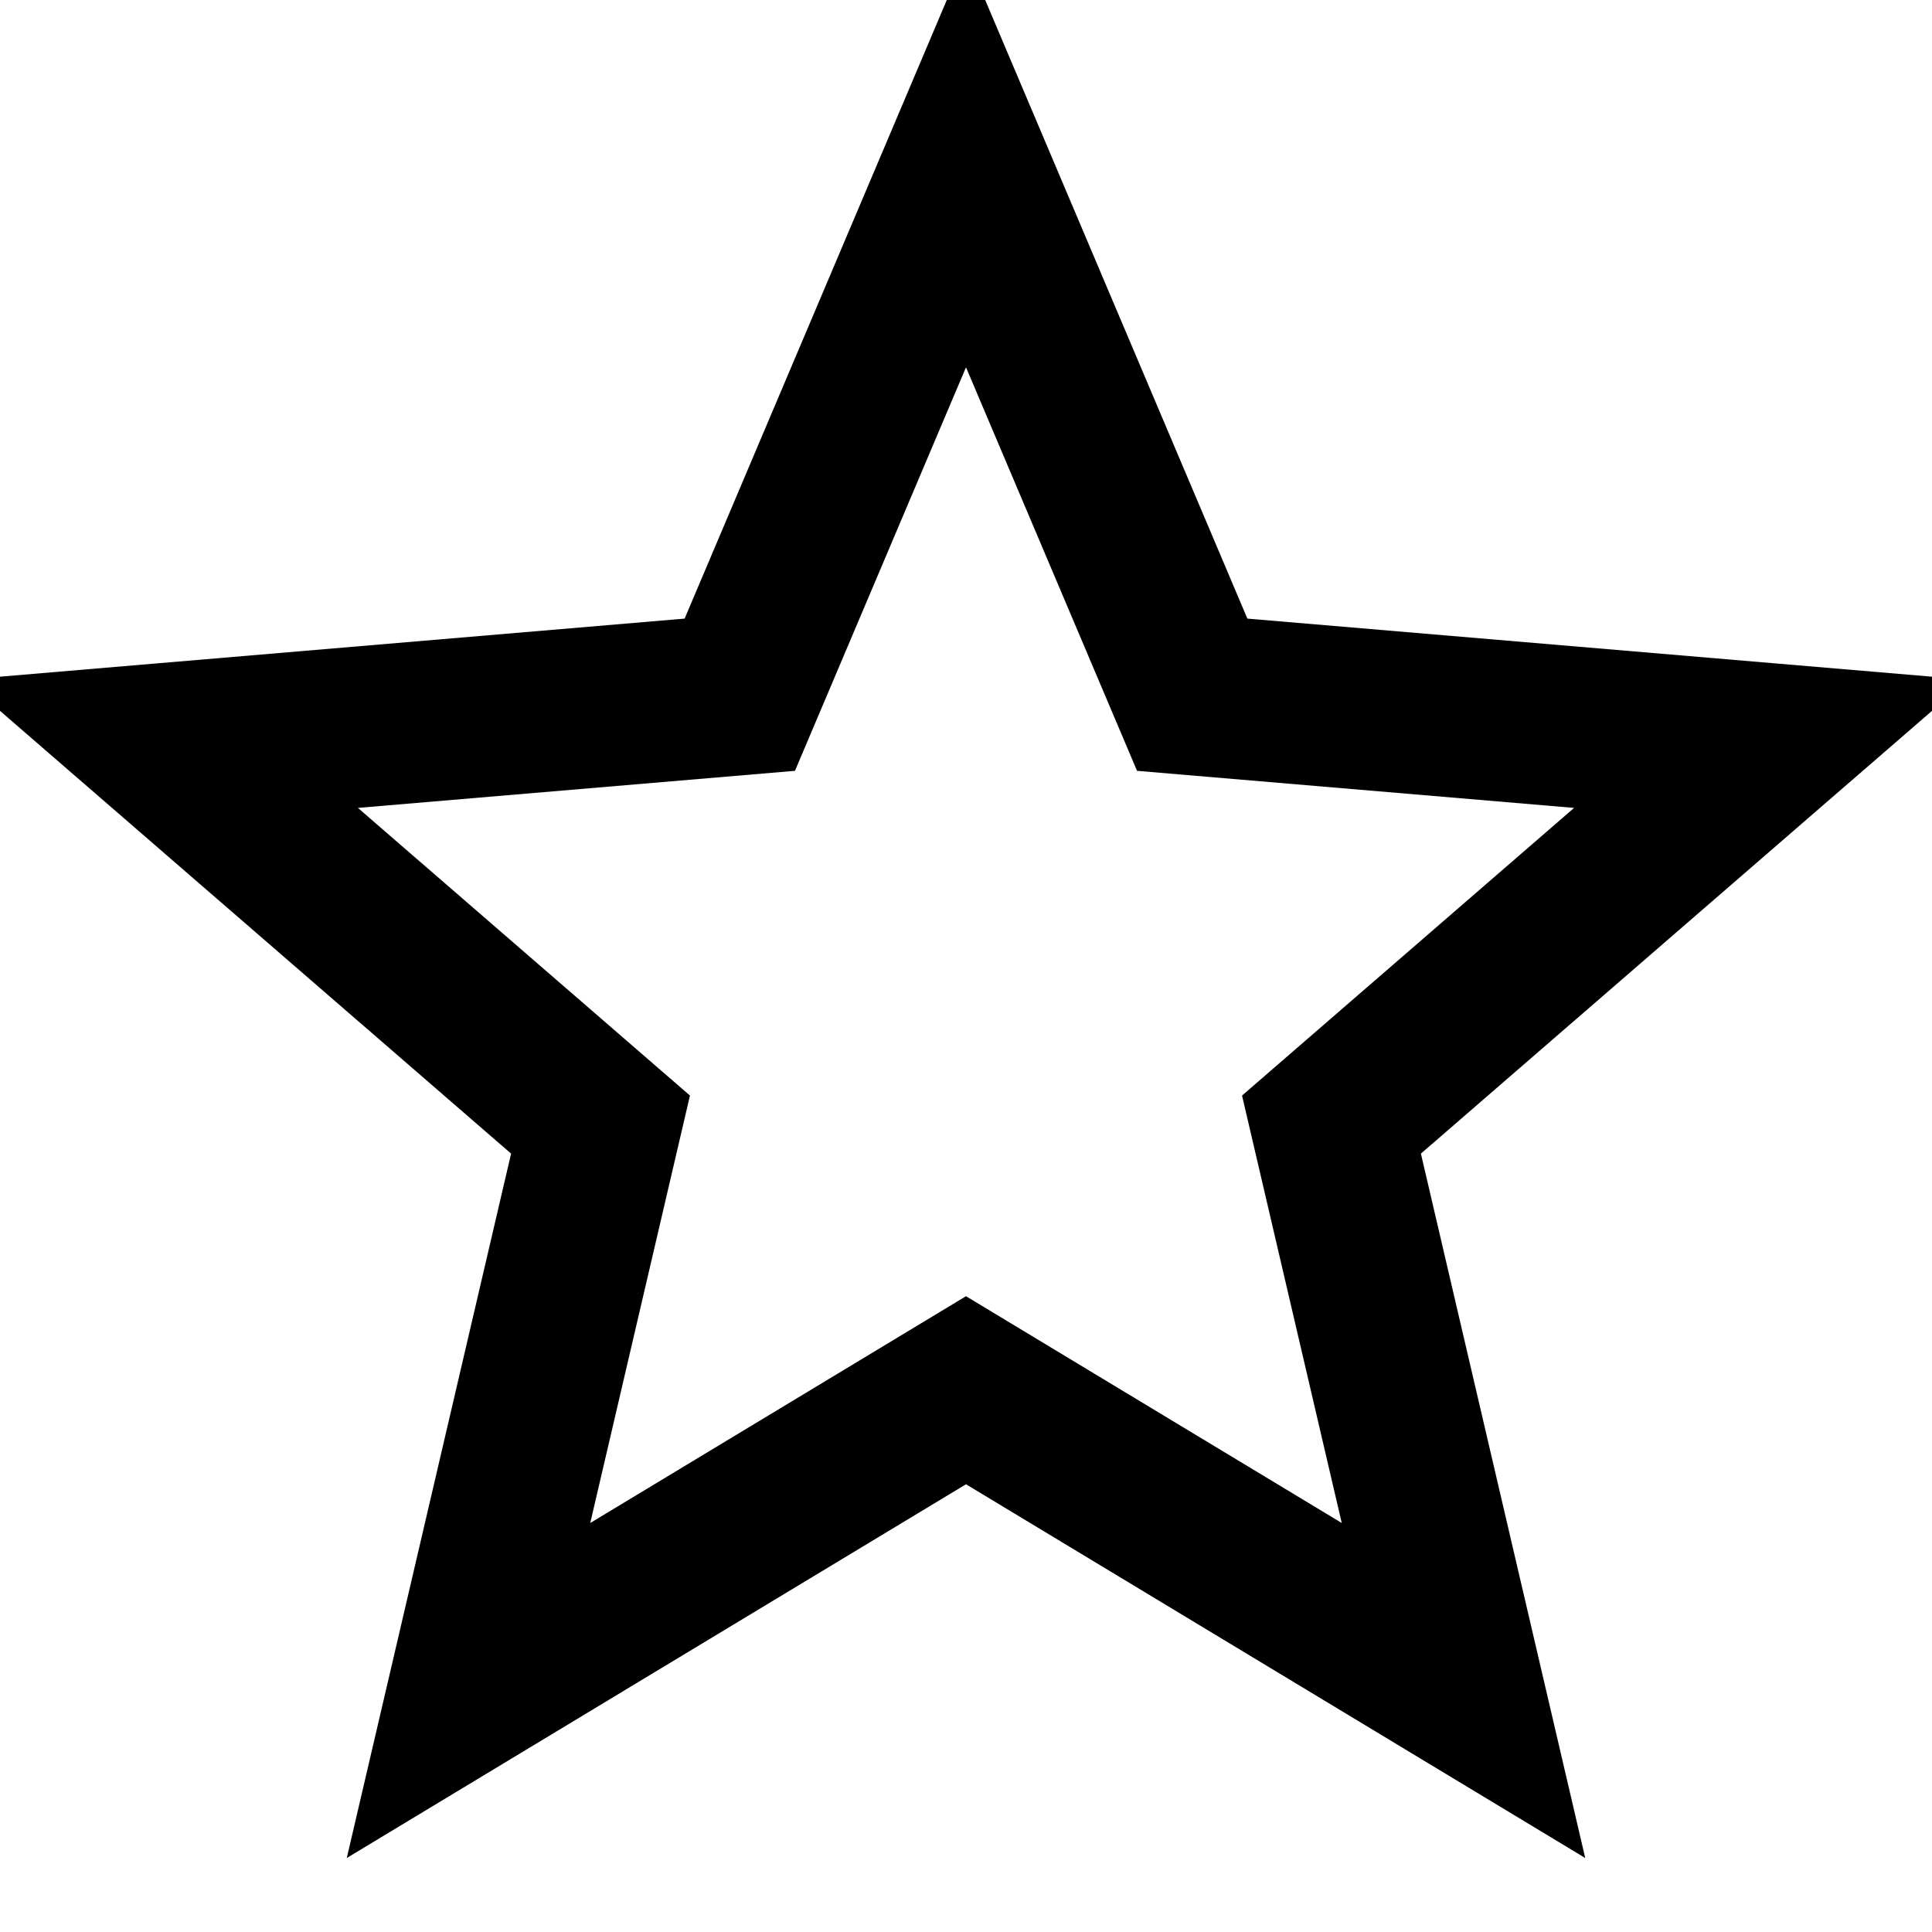
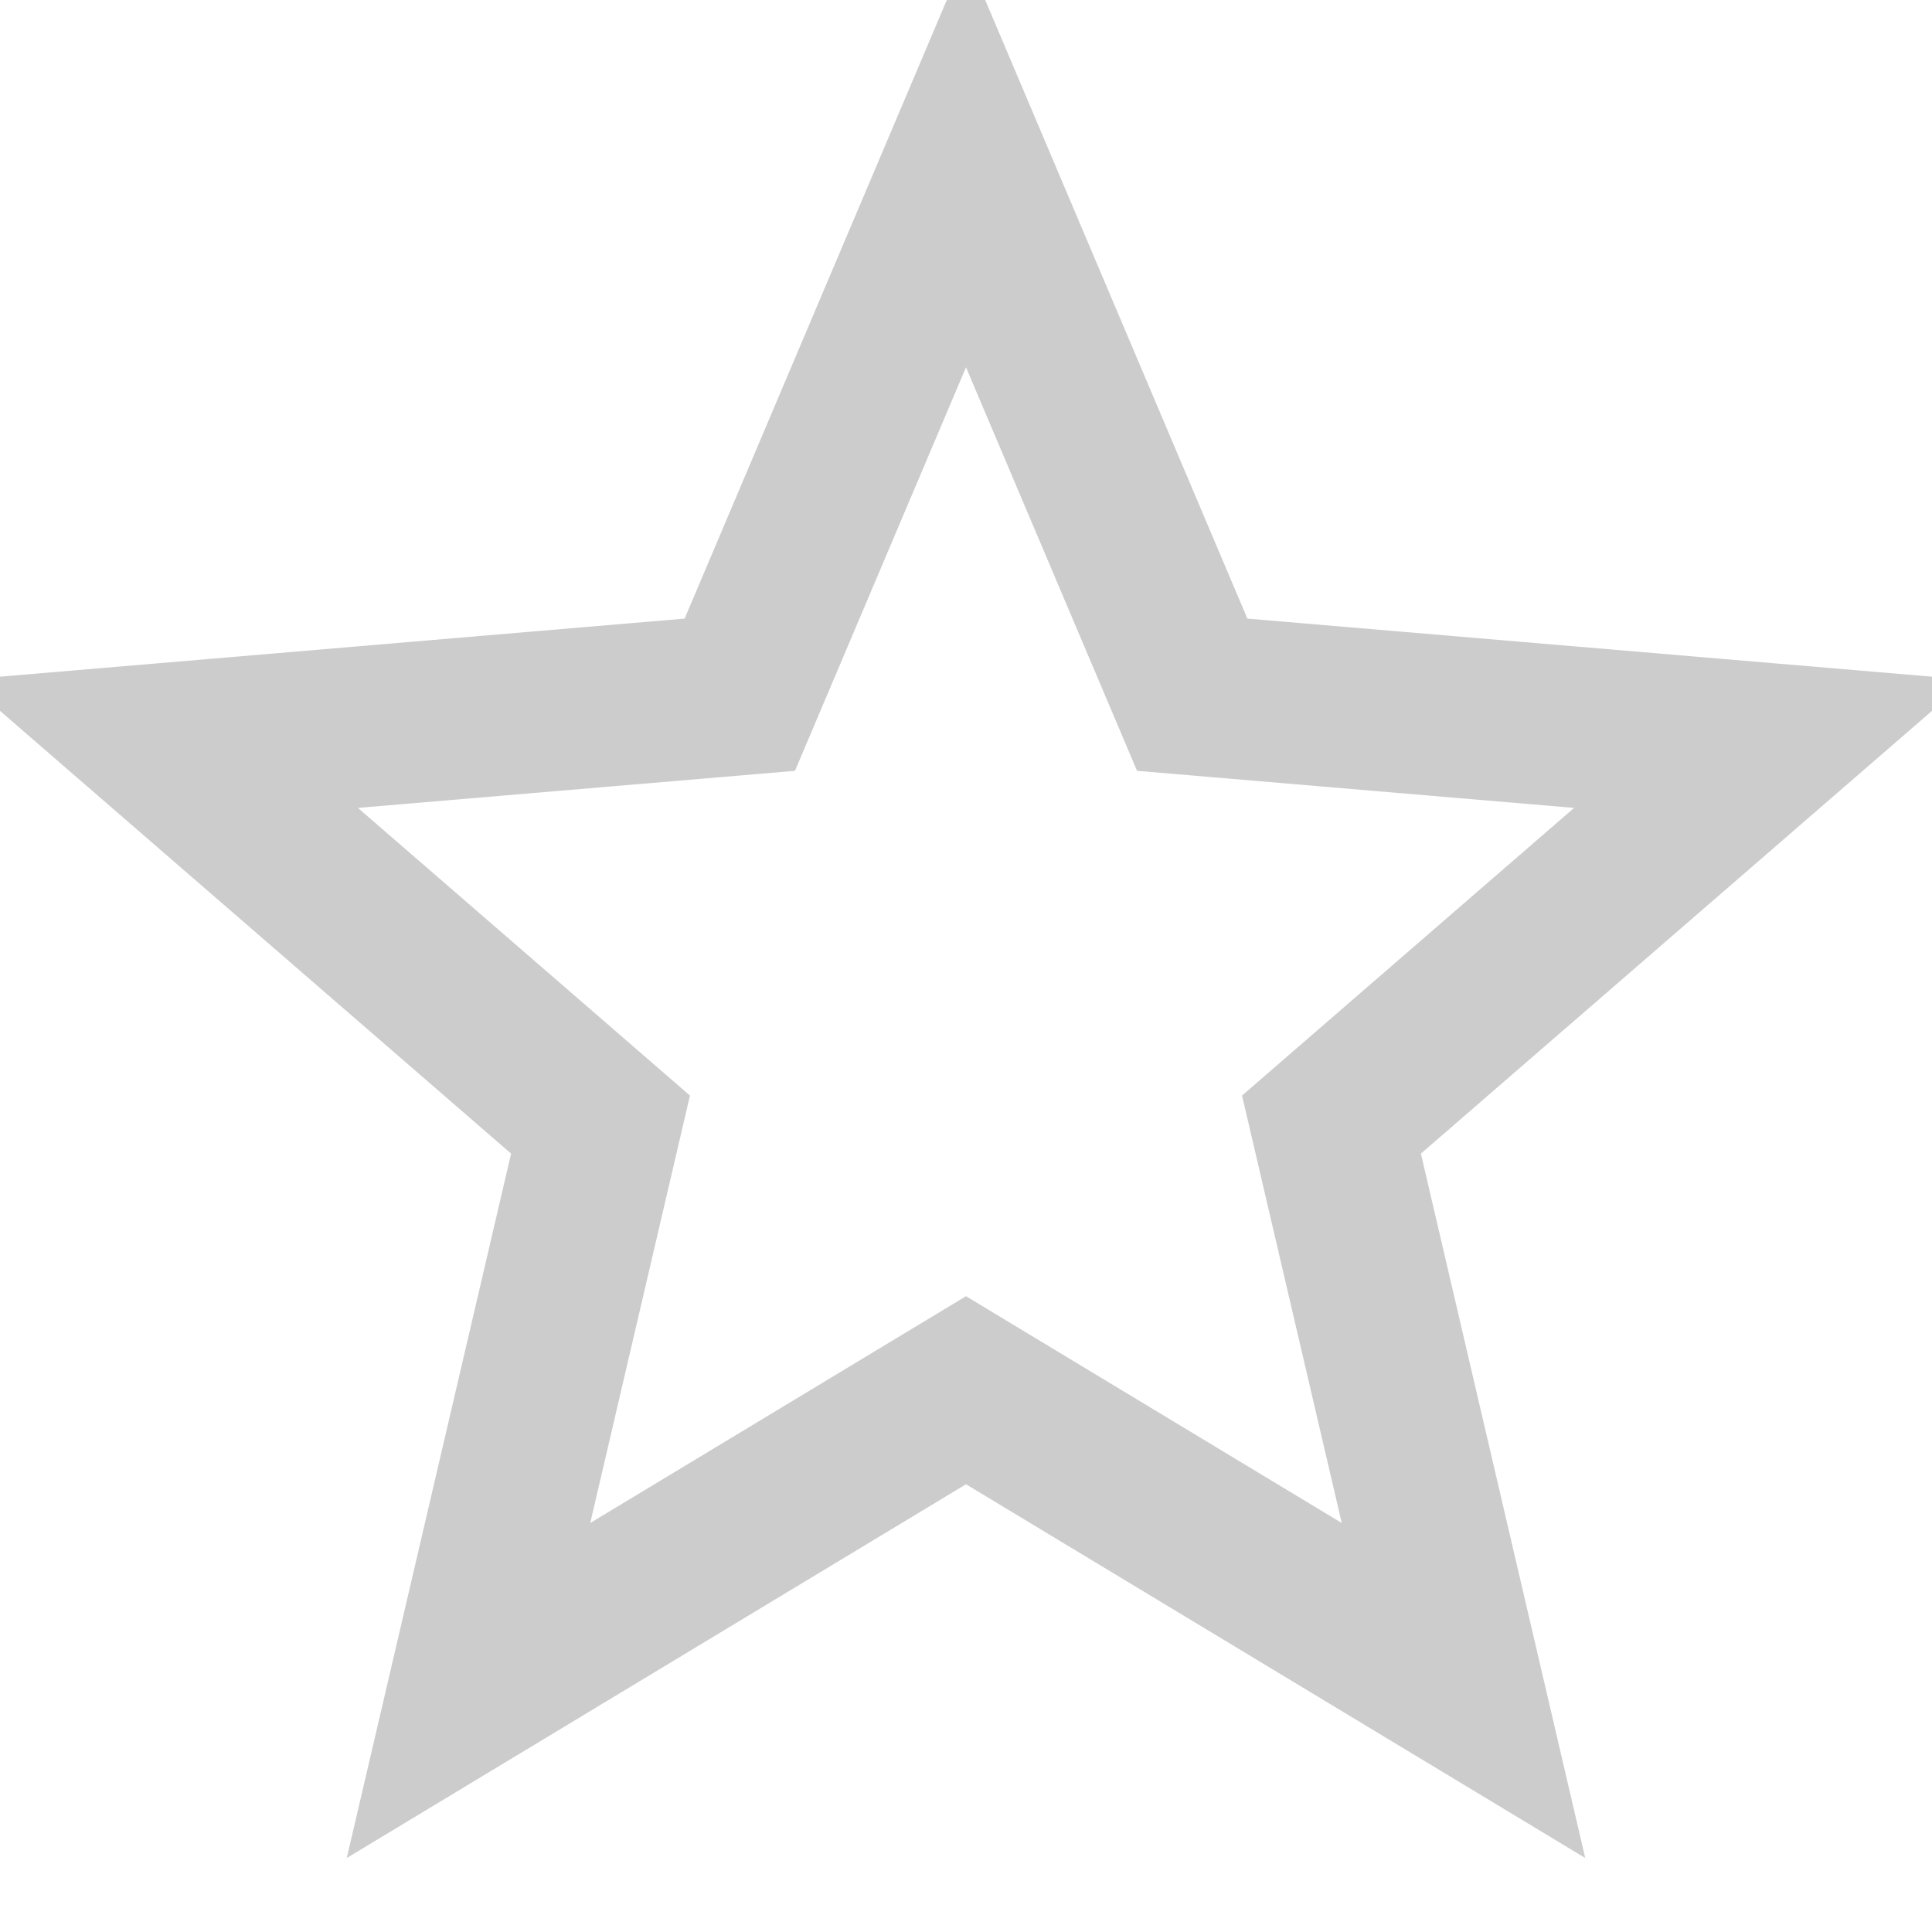
- <svg xmlns="http://www.w3.org/2000/svg" viewBox="0 0 24 24" width="20" height="20" fill="none" stroke="currentColor" stroke-width="2">
+ <svg xmlns="http://www.w3.org/2000/svg" viewBox="0 0 24 24" width="16" height="16" fill="none" stroke="#cccccc" stroke-width="2">
  <path d="M12 17.27L18.18 21l-1.64-7.03L22 9.24l-7.19-.61L12 2 9.19 8.63 2 9.24l5.46 4.73L5.82 21z" />
</svg>
